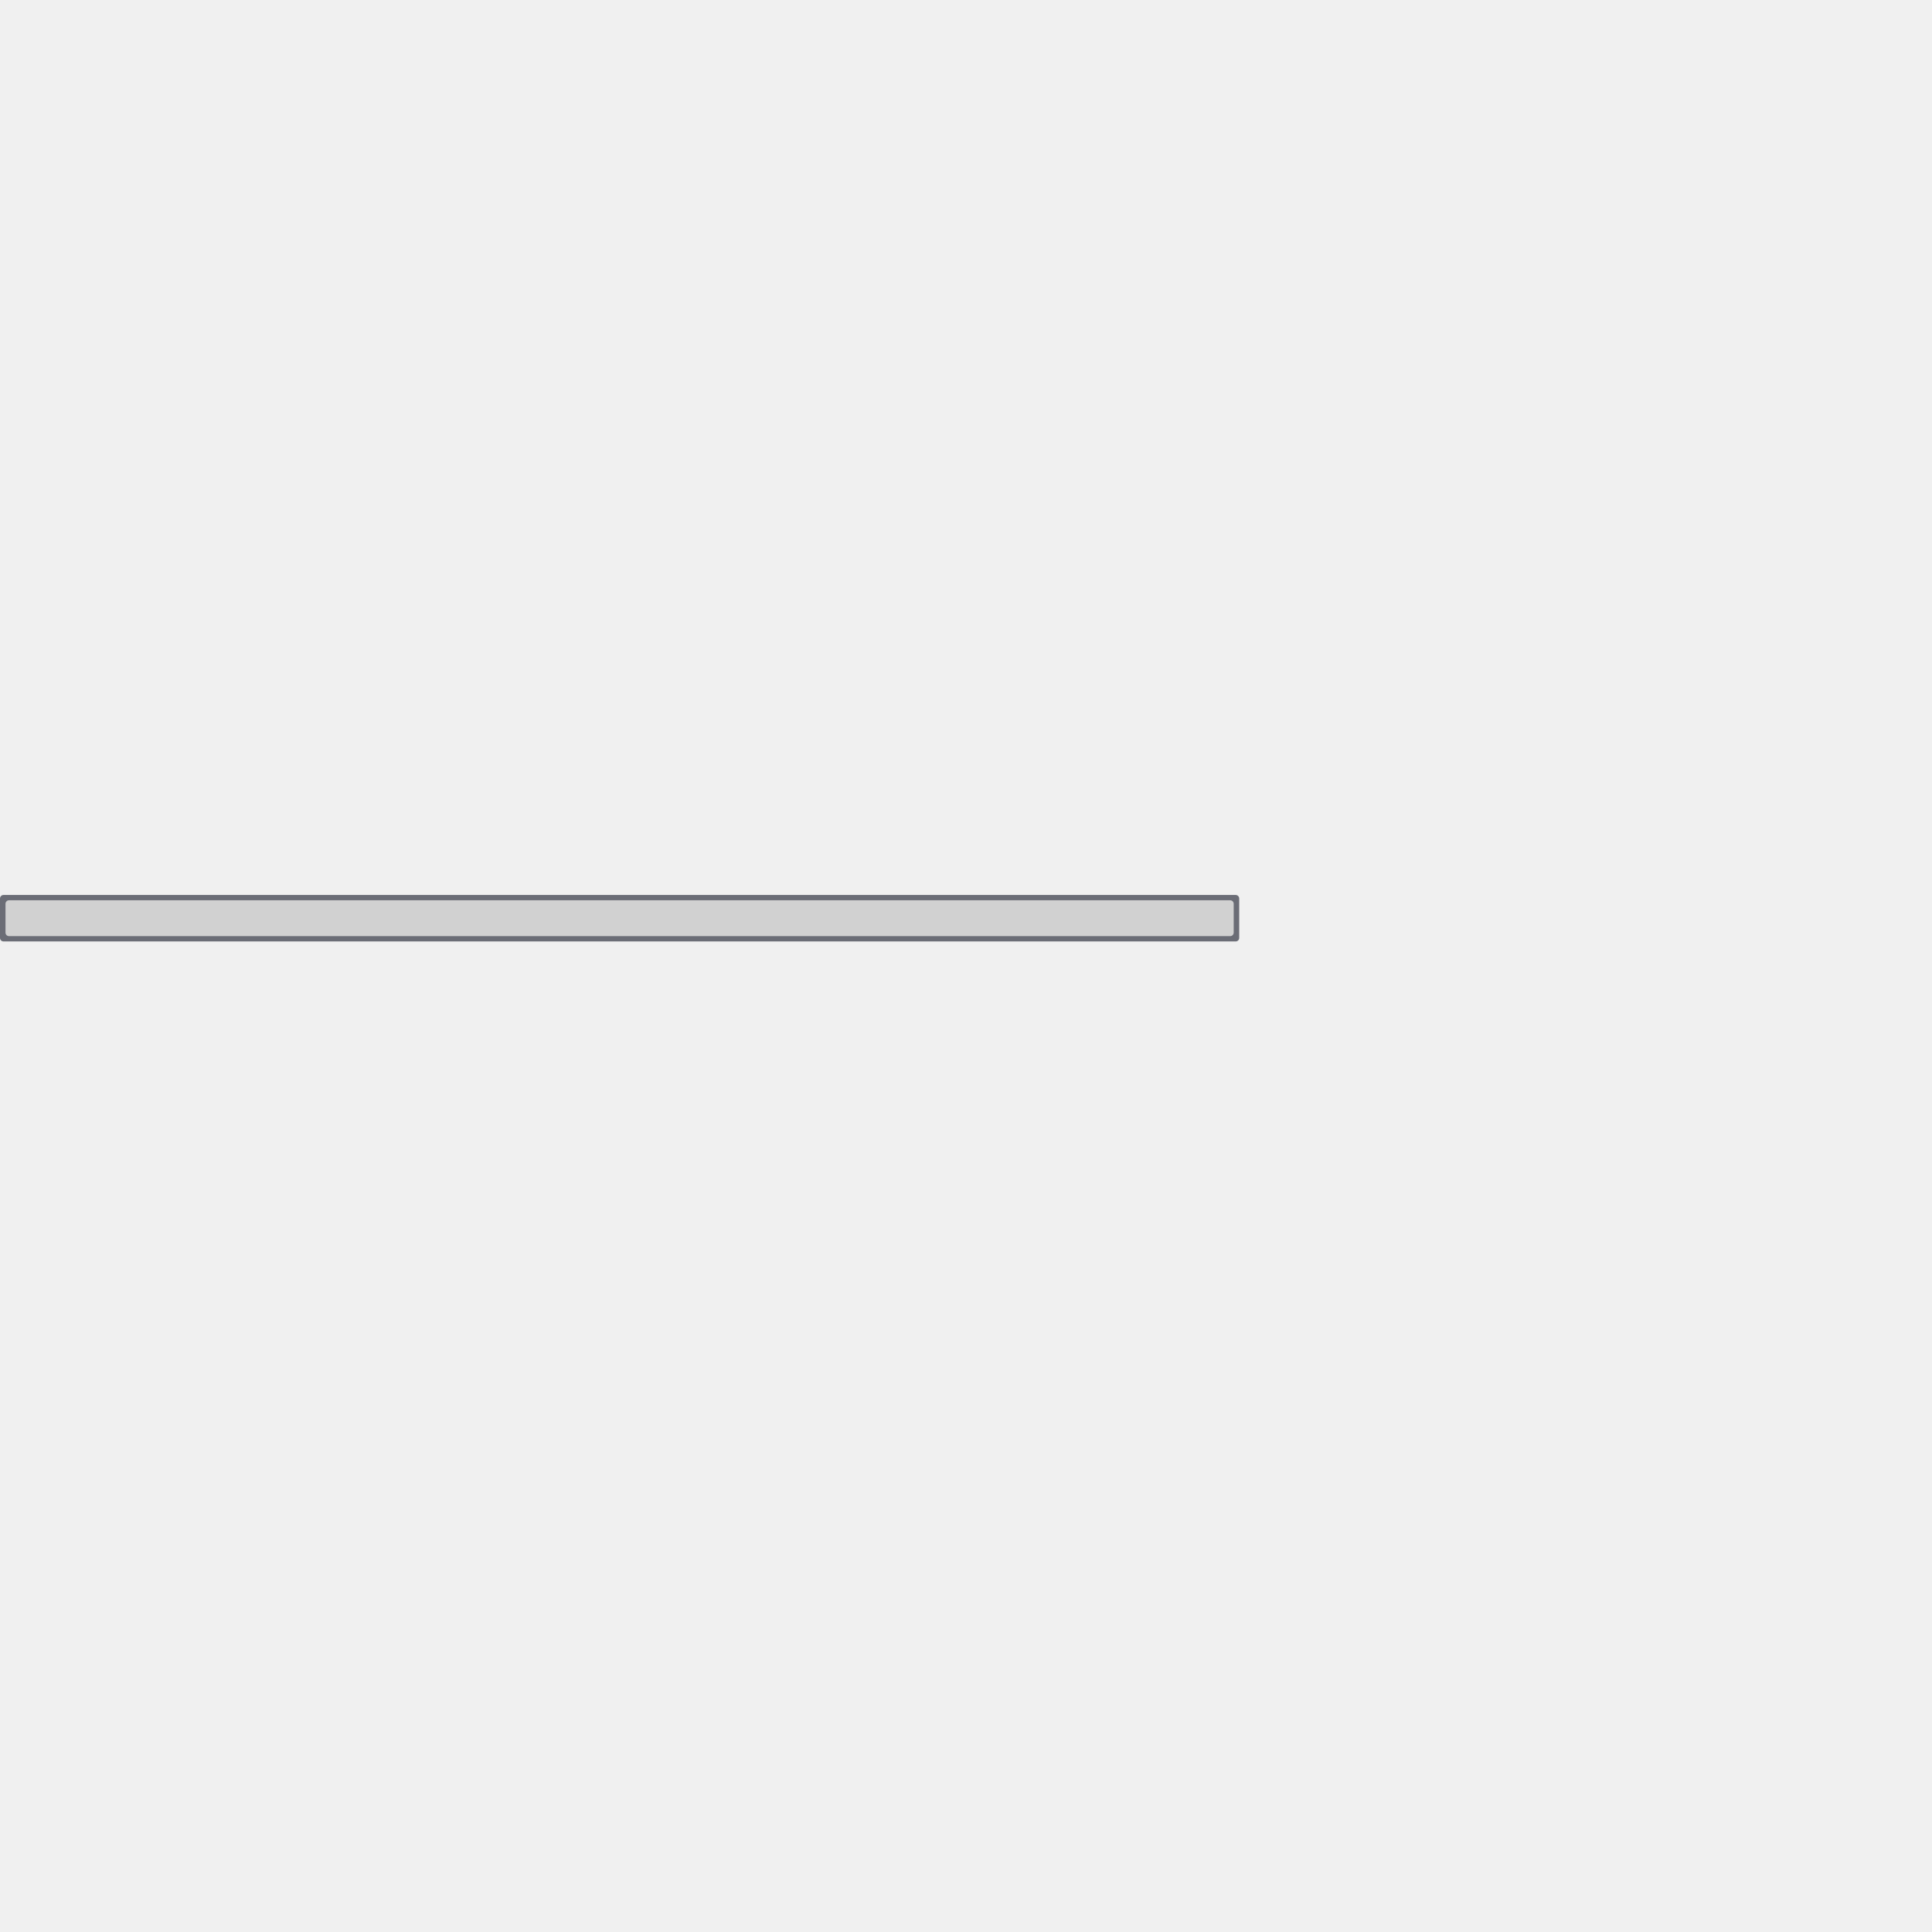
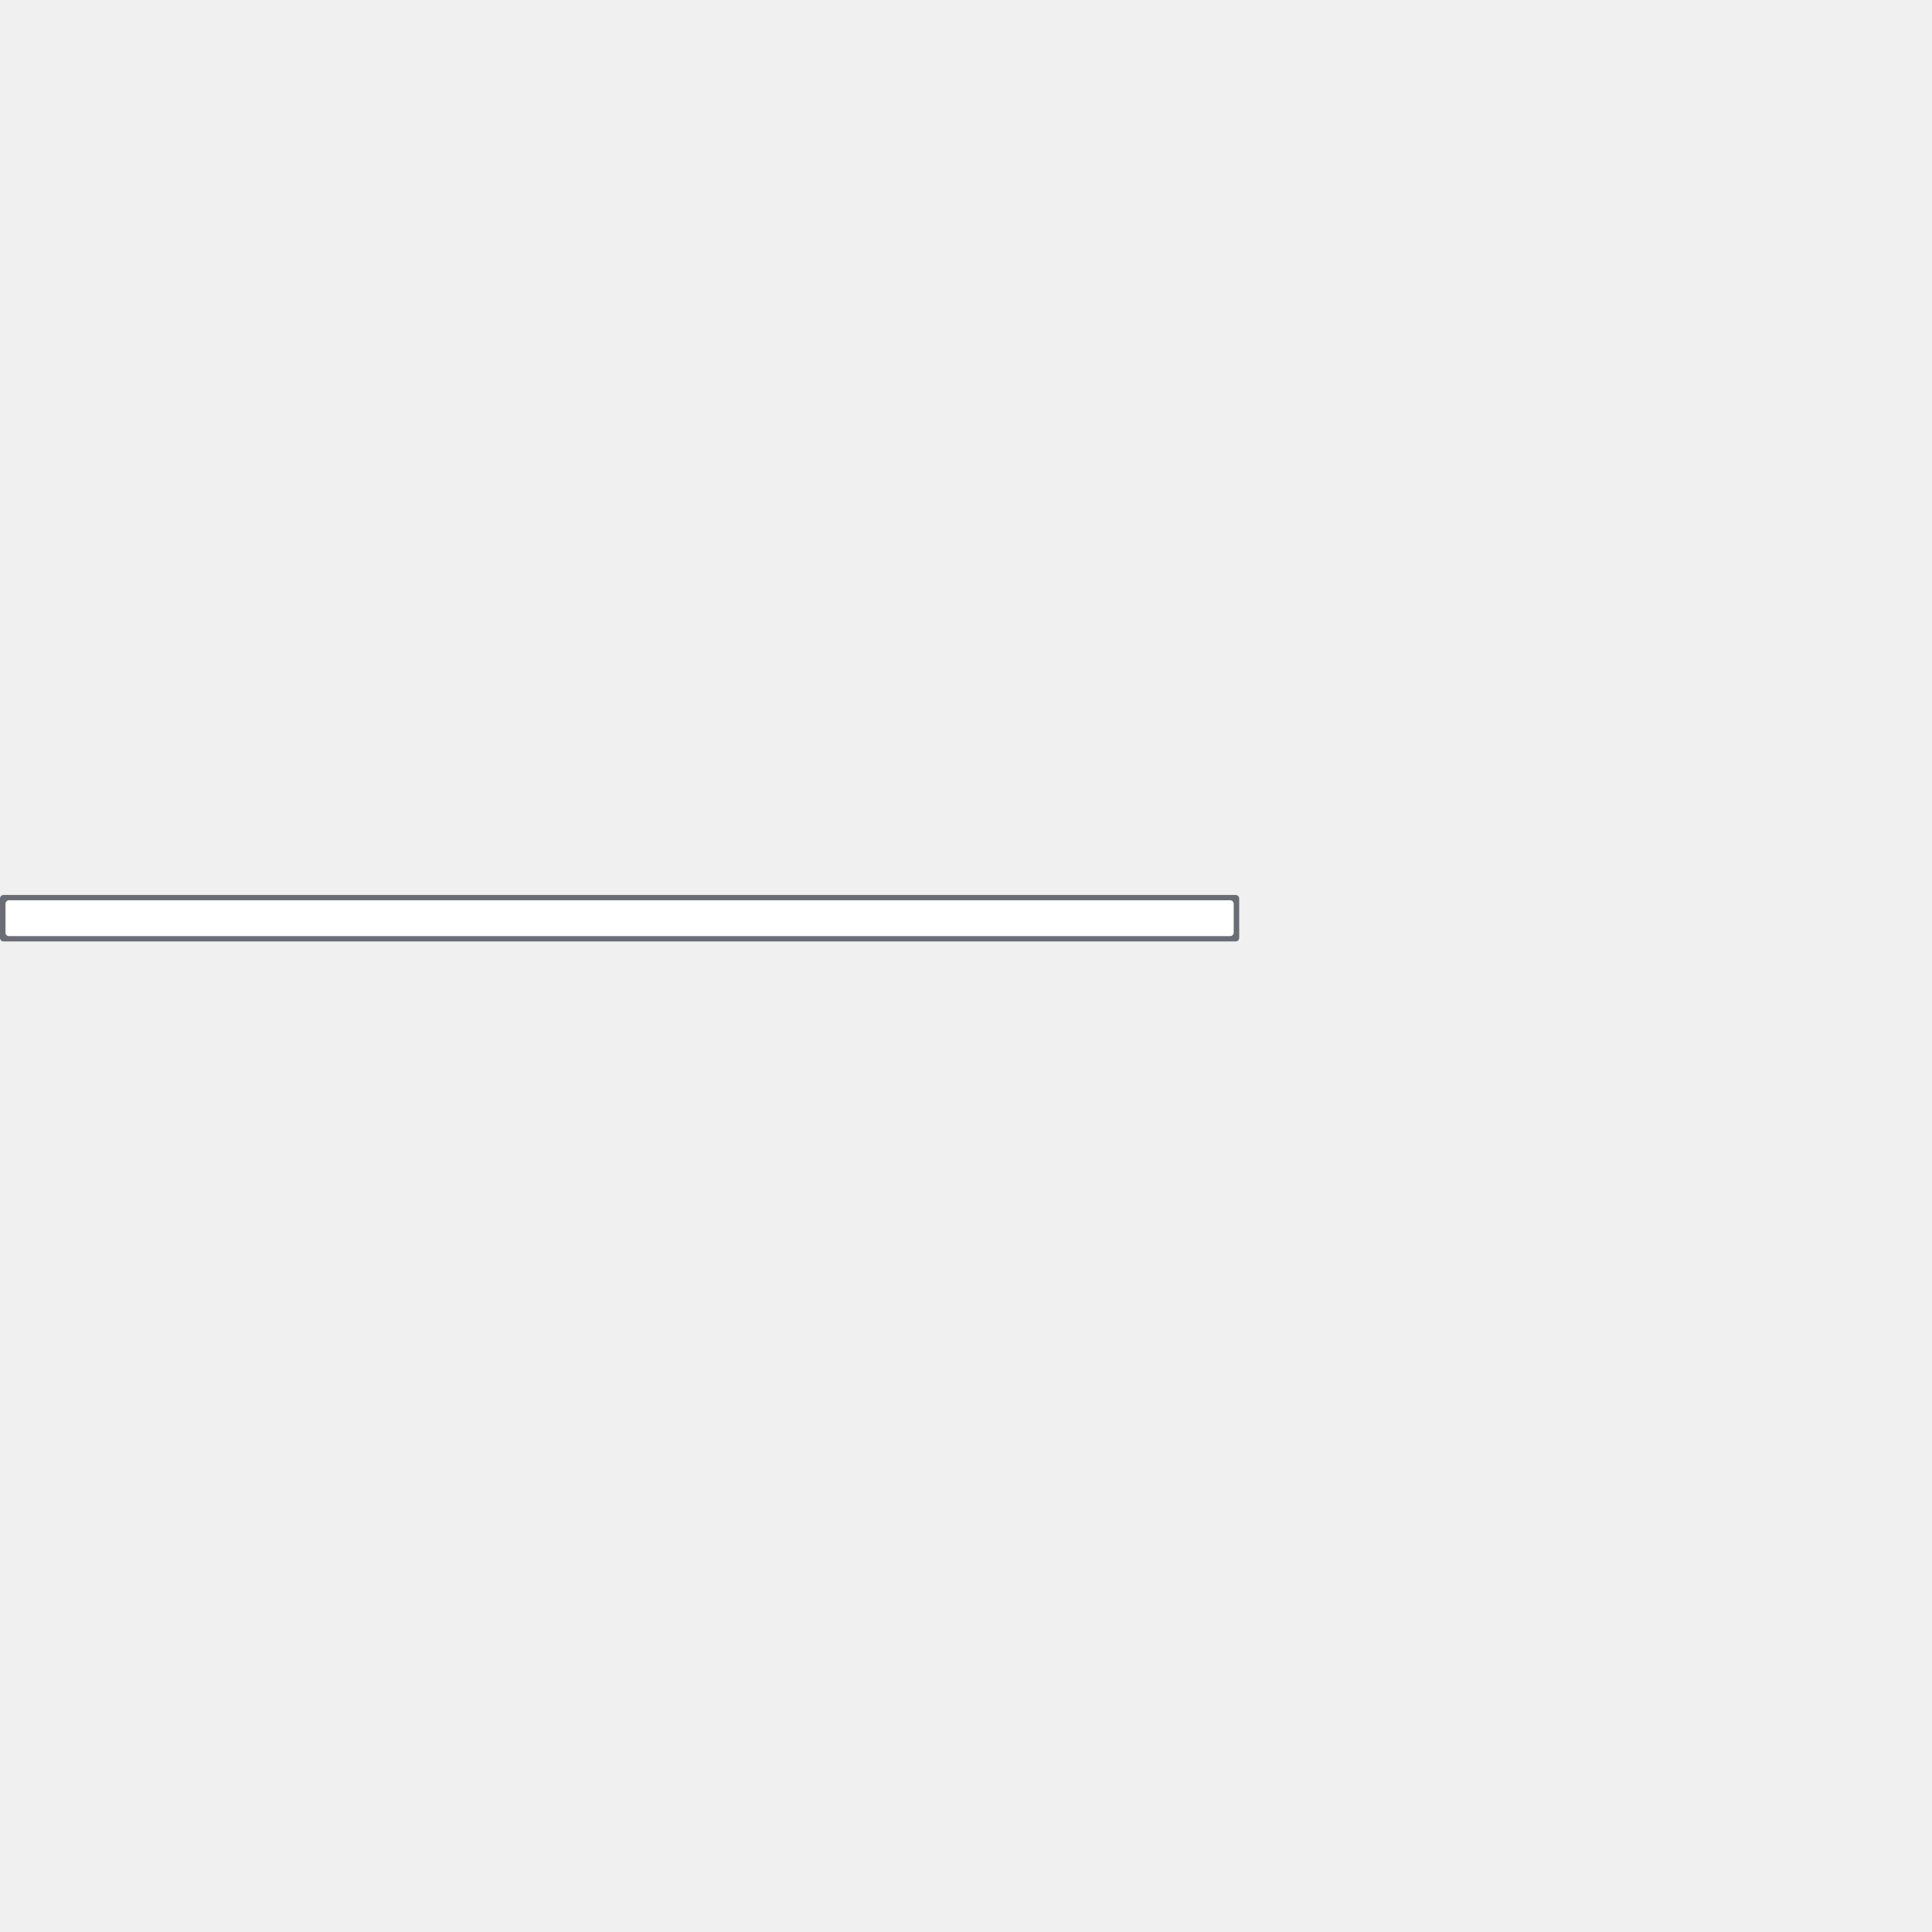
<svg xmlns="http://www.w3.org/2000/svg" version="1.1" id="Ebene_1" x="0px" y="0px" viewBox="0 0 498.9 498.9" style="enable-background:new 0 0 498.9 498.9;" xml:space="preserve">
  <defs id="defs15" />
  <style type="text/css" id="style2">
	.st0{fill:#6B6D76;}
	.st1{fill:#D1D1D1;}
</style>
  <rect class="st0" width="320" height="12" id="rect4" ry="0.912" x="0" y="231.108" style="fill:#6b6d76;stroke-width:0.124" />
-   <rect x="1.42" y="232.477" class="st1" width="317.159" height="9.262" id="rect8" ry="0.907" style="fill:#d1d1d1;stroke-width:0.393" />
+   <rect x="1.42" y="232.477" class="st1" width="317.159" height="9.262" id="rect8" ry="0.907" style="fill:#ffffff;stroke-width:0.393" />
</svg>
